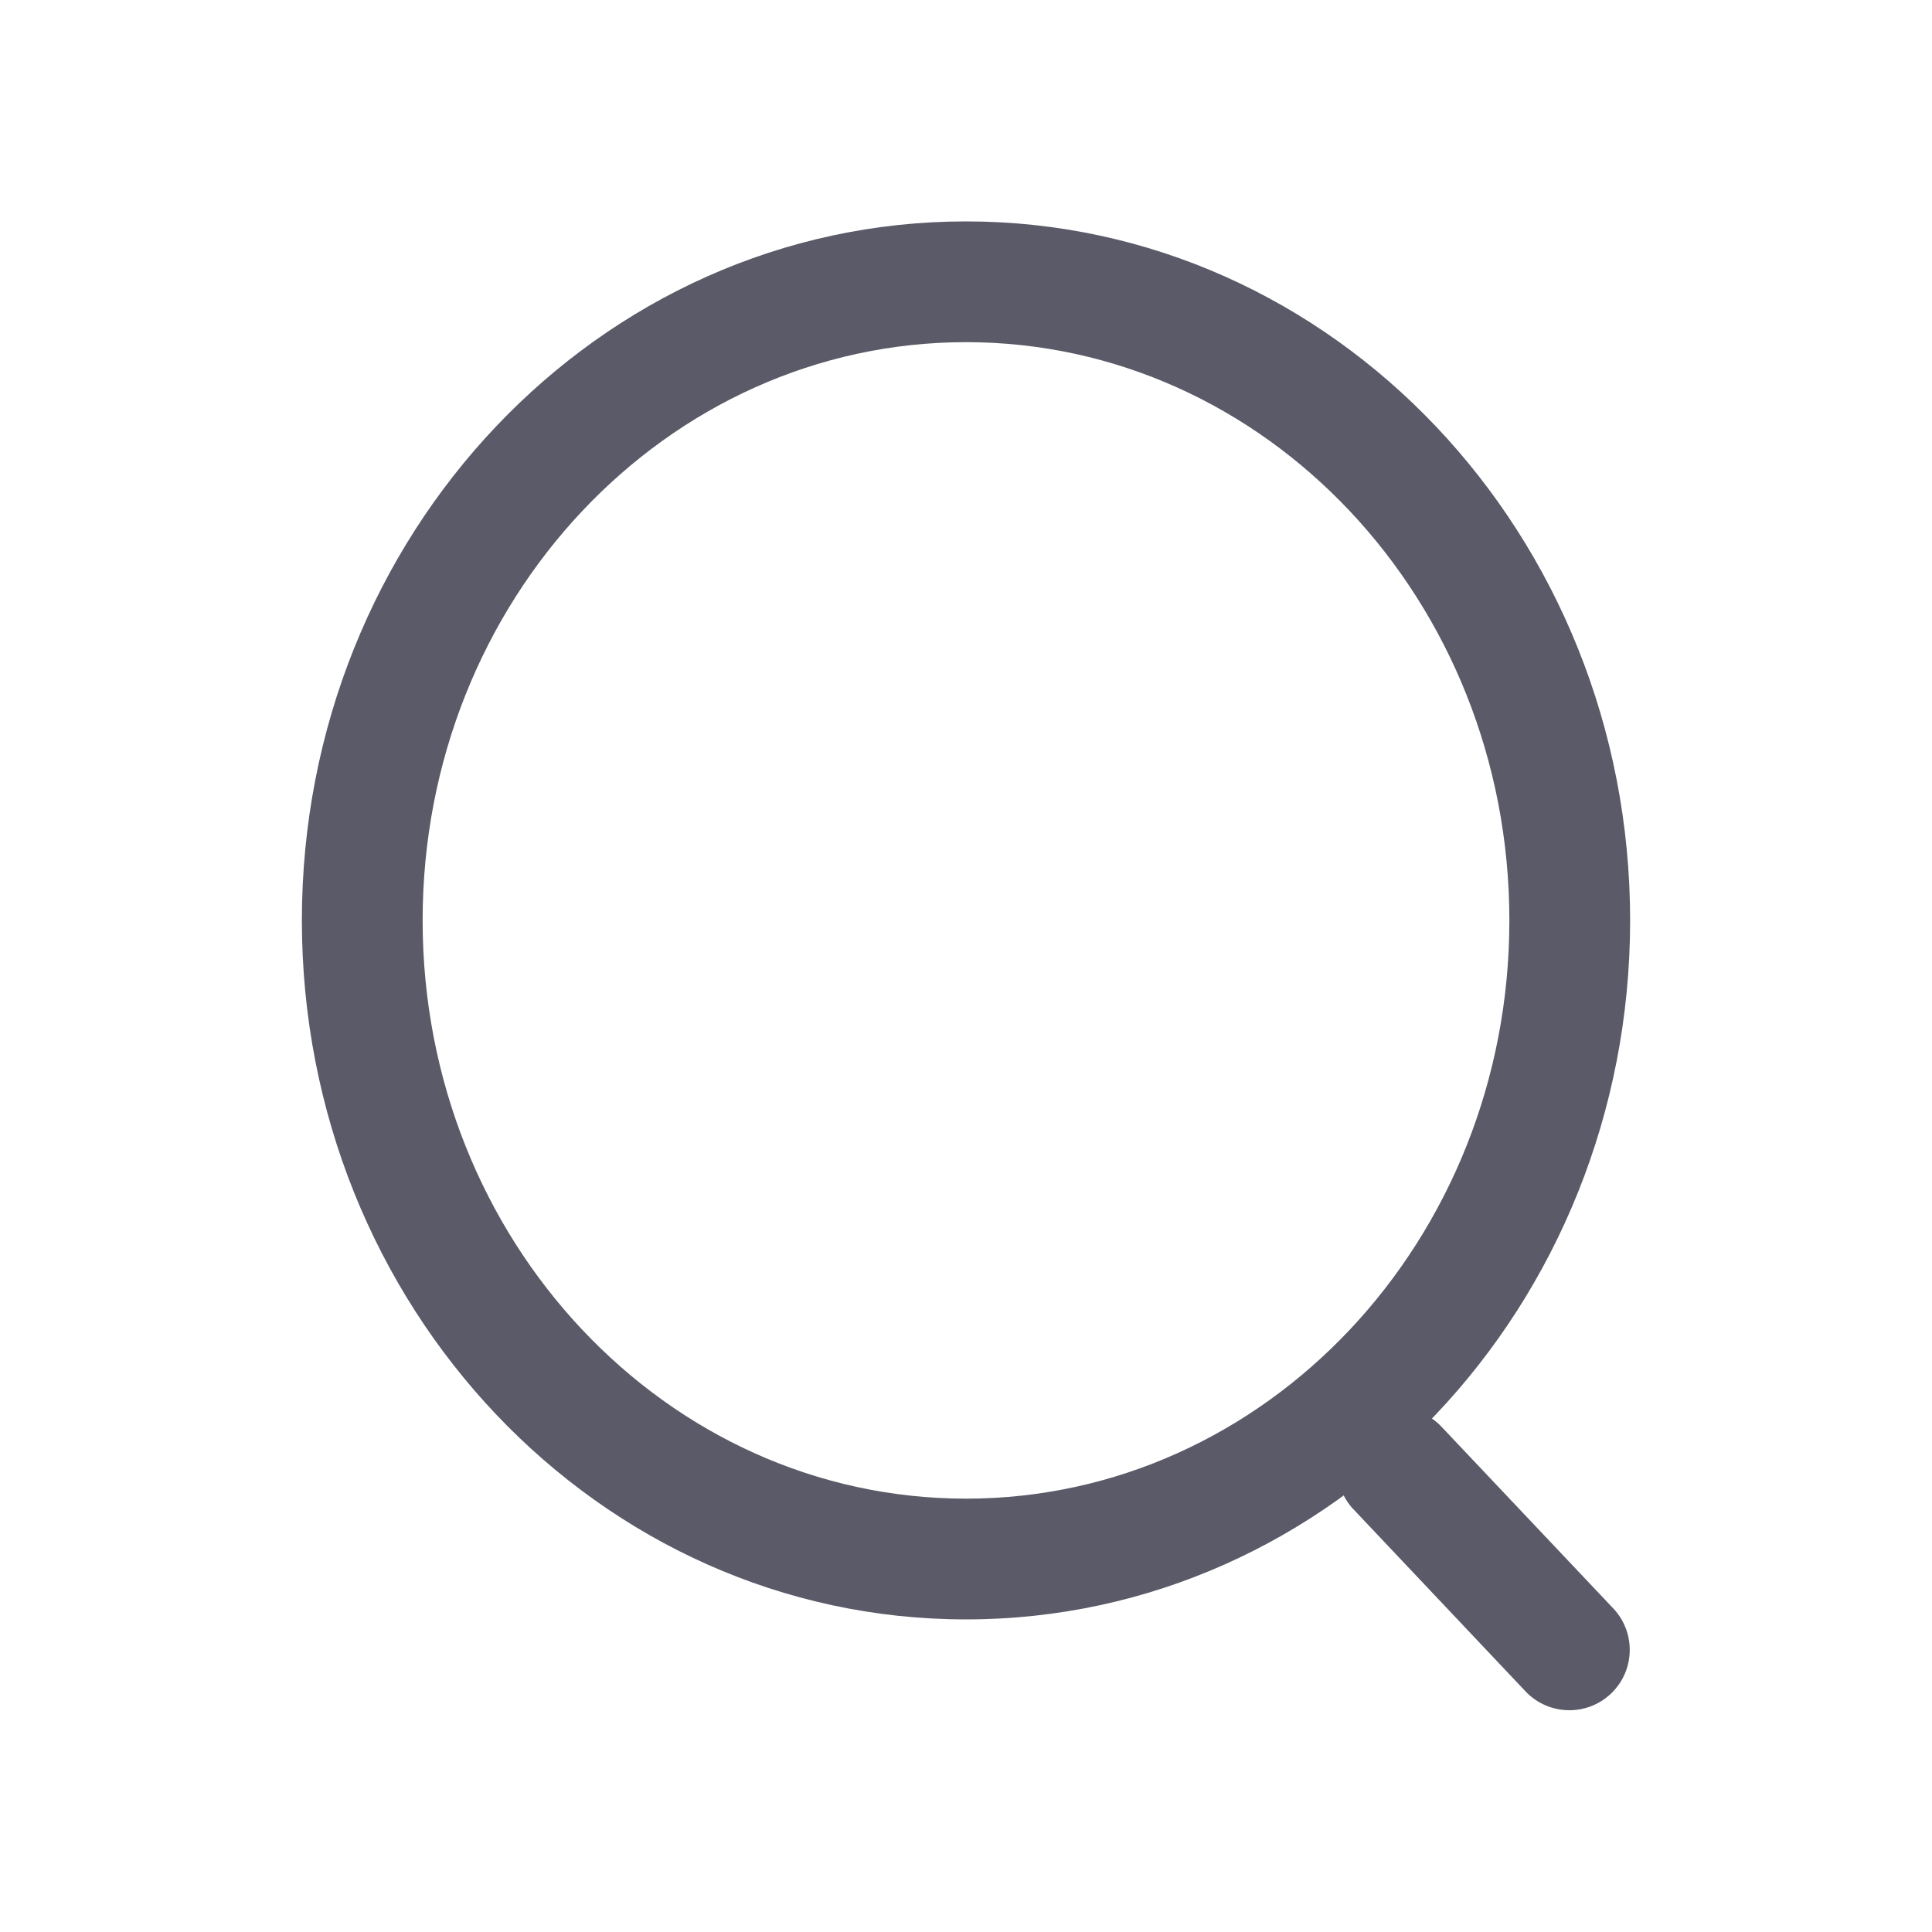
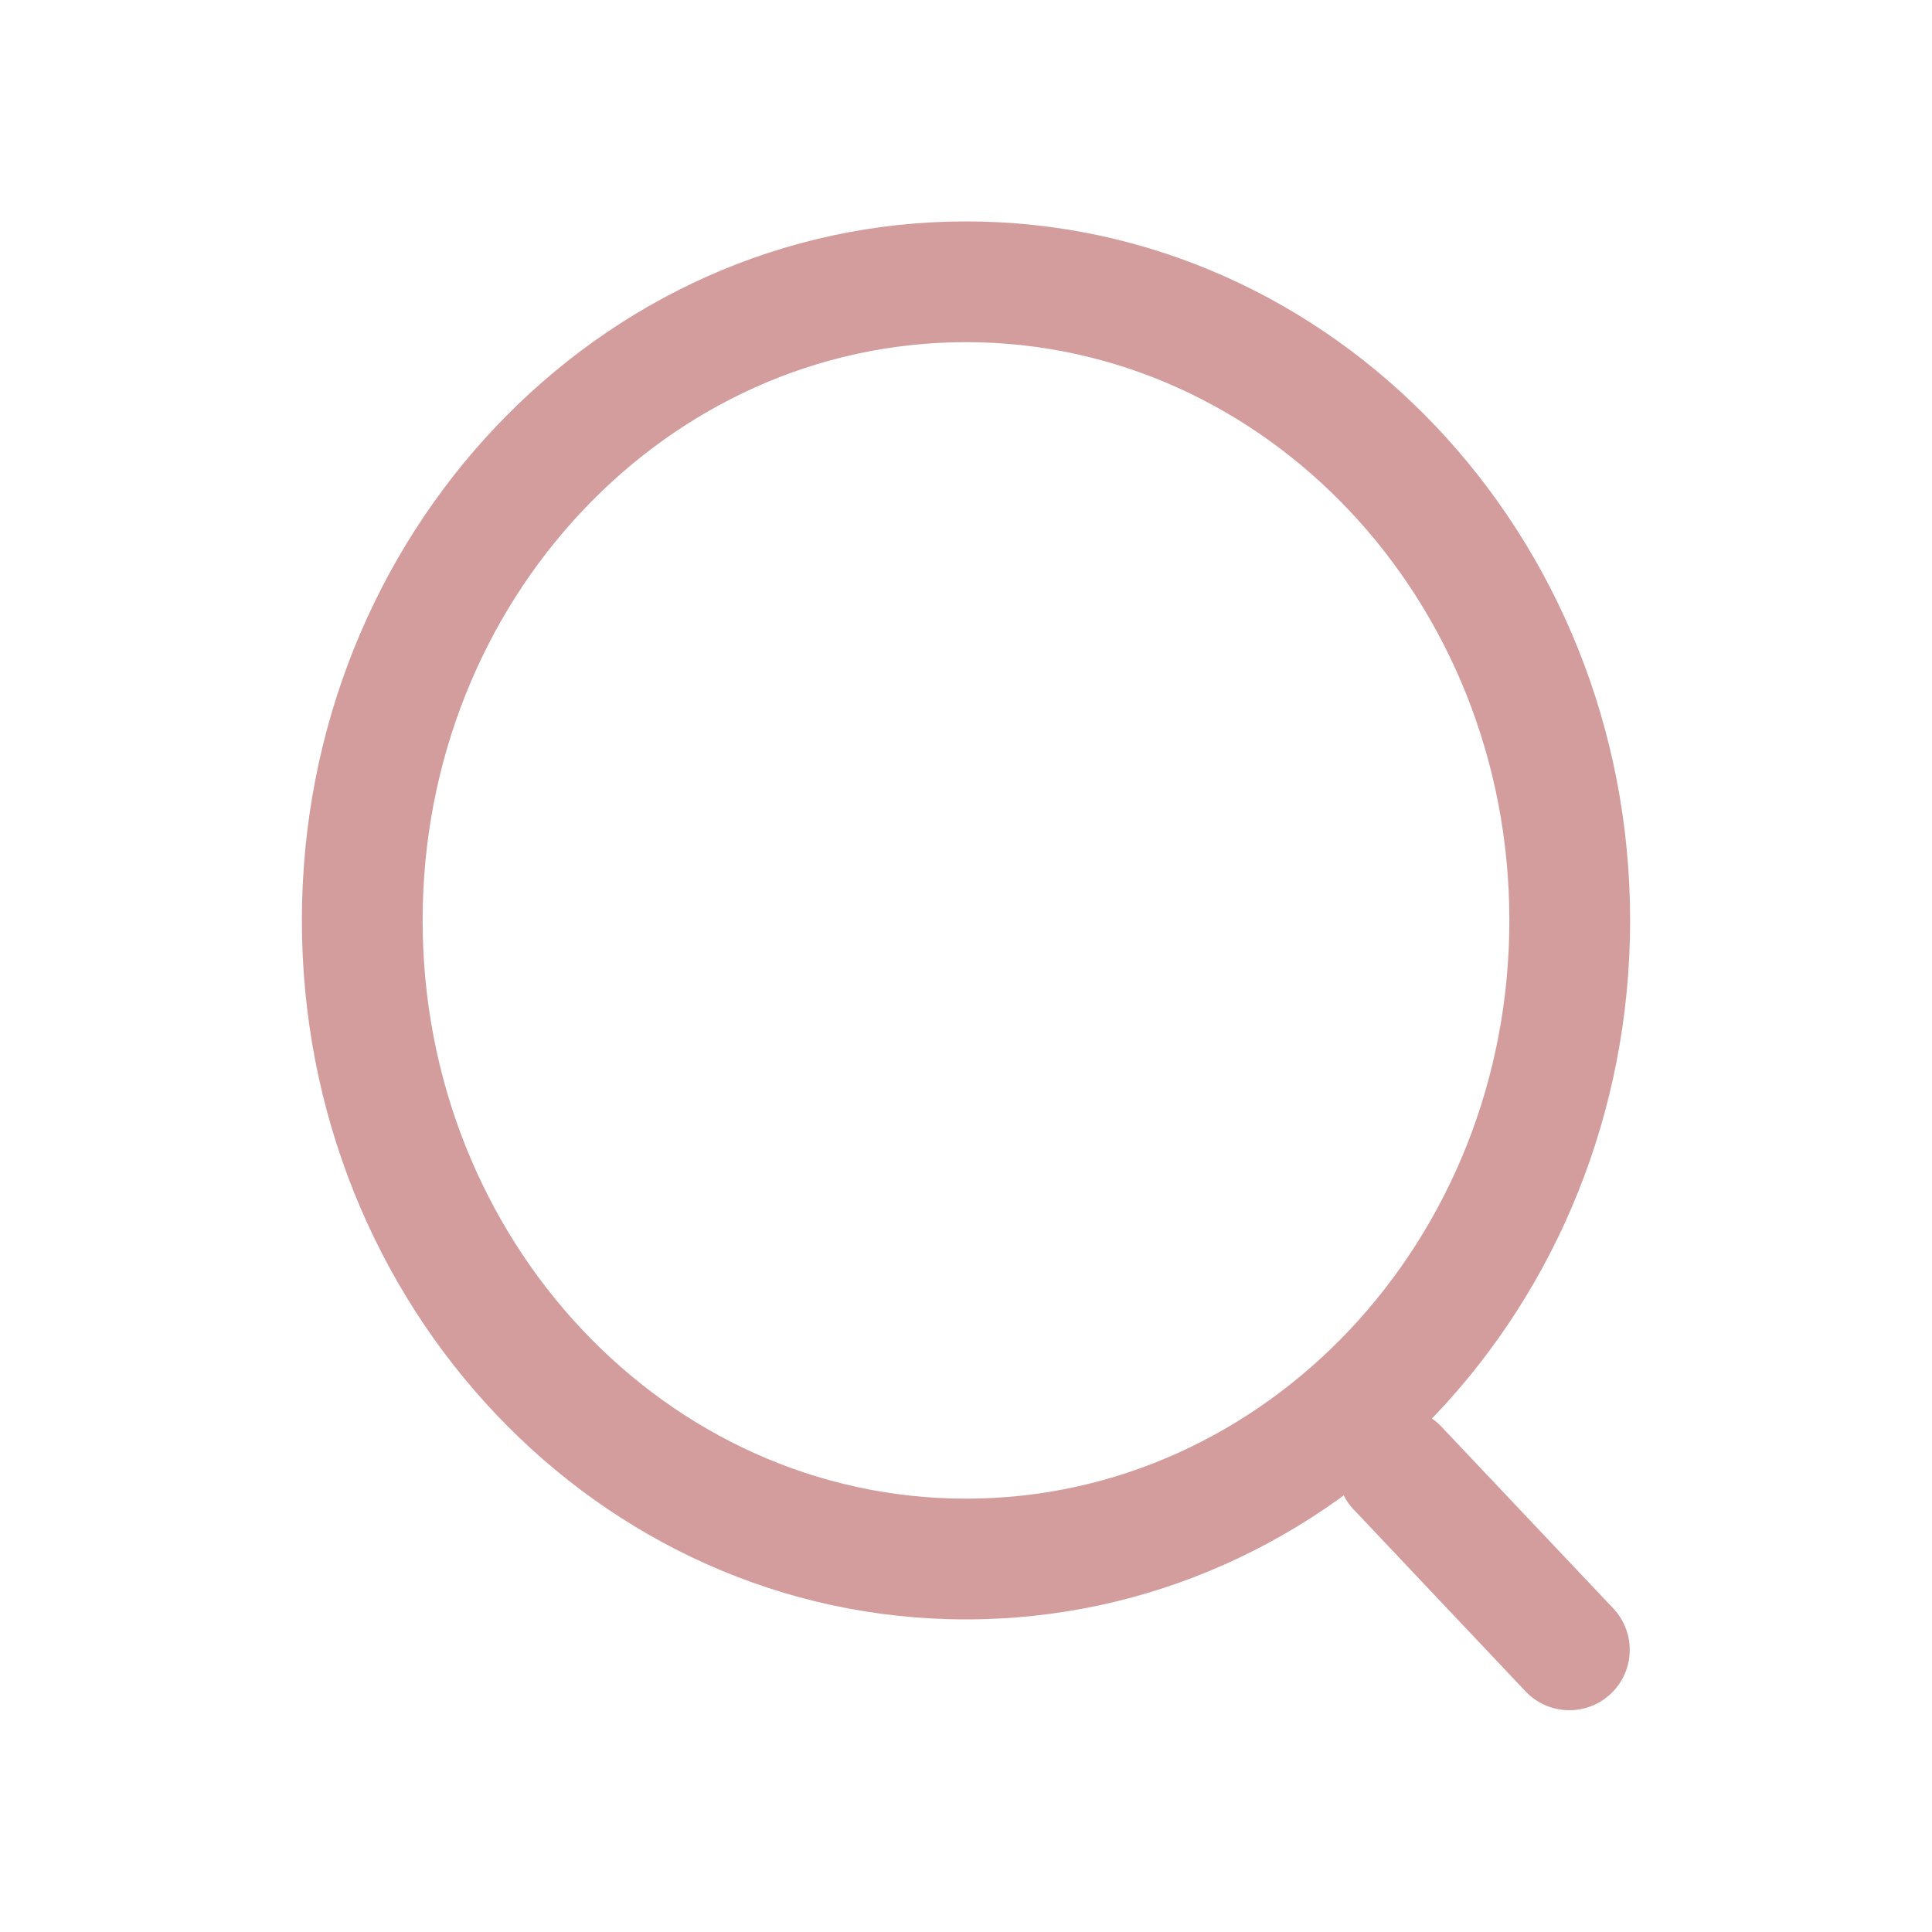
<svg xmlns="http://www.w3.org/2000/svg" t="1689173556608" class="icon" viewBox="0 0 1024 1024" version="1.1" p-id="2273" width="200" height="200">
-   <path d="M512 858.317c-194.816 0-352-166.246-352-370.483S317.184 117.35 512 117.35s352 166.246 352 370.483-157.184 370.483-352 370.483z m0-64c158.669 0 288-136.858 288-306.483 0-169.677-129.331-306.483-288-306.483S224 318.157 224 487.834c0 169.626 129.331 306.483 288 306.483zM717.312 799.949a32 32 0 0 1 46.49-43.981l91.443 96.717a32 32 0 0 1-46.49 43.981l-91.443-96.768z" fill="#5A5A68" p-id="2274" />
+   <path d="M512 858.317c-194.816 0-352-166.246-352-370.483S317.184 117.35 512 117.35s352 166.246 352 370.483-157.184 370.483-352 370.483z m0-64c158.669 0 288-136.858 288-306.483 0-169.677-129.331-306.483-288-306.483S224 318.157 224 487.834c0 169.626 129.331 306.483 288 306.483zM717.312 799.949a32 32 0 0 1 46.49-43.981l91.443 96.717a32 32 0 0 1-46.49 43.981l-91.443-96.768z" fill="#d49d9d" p-id="2274" />
</svg>
